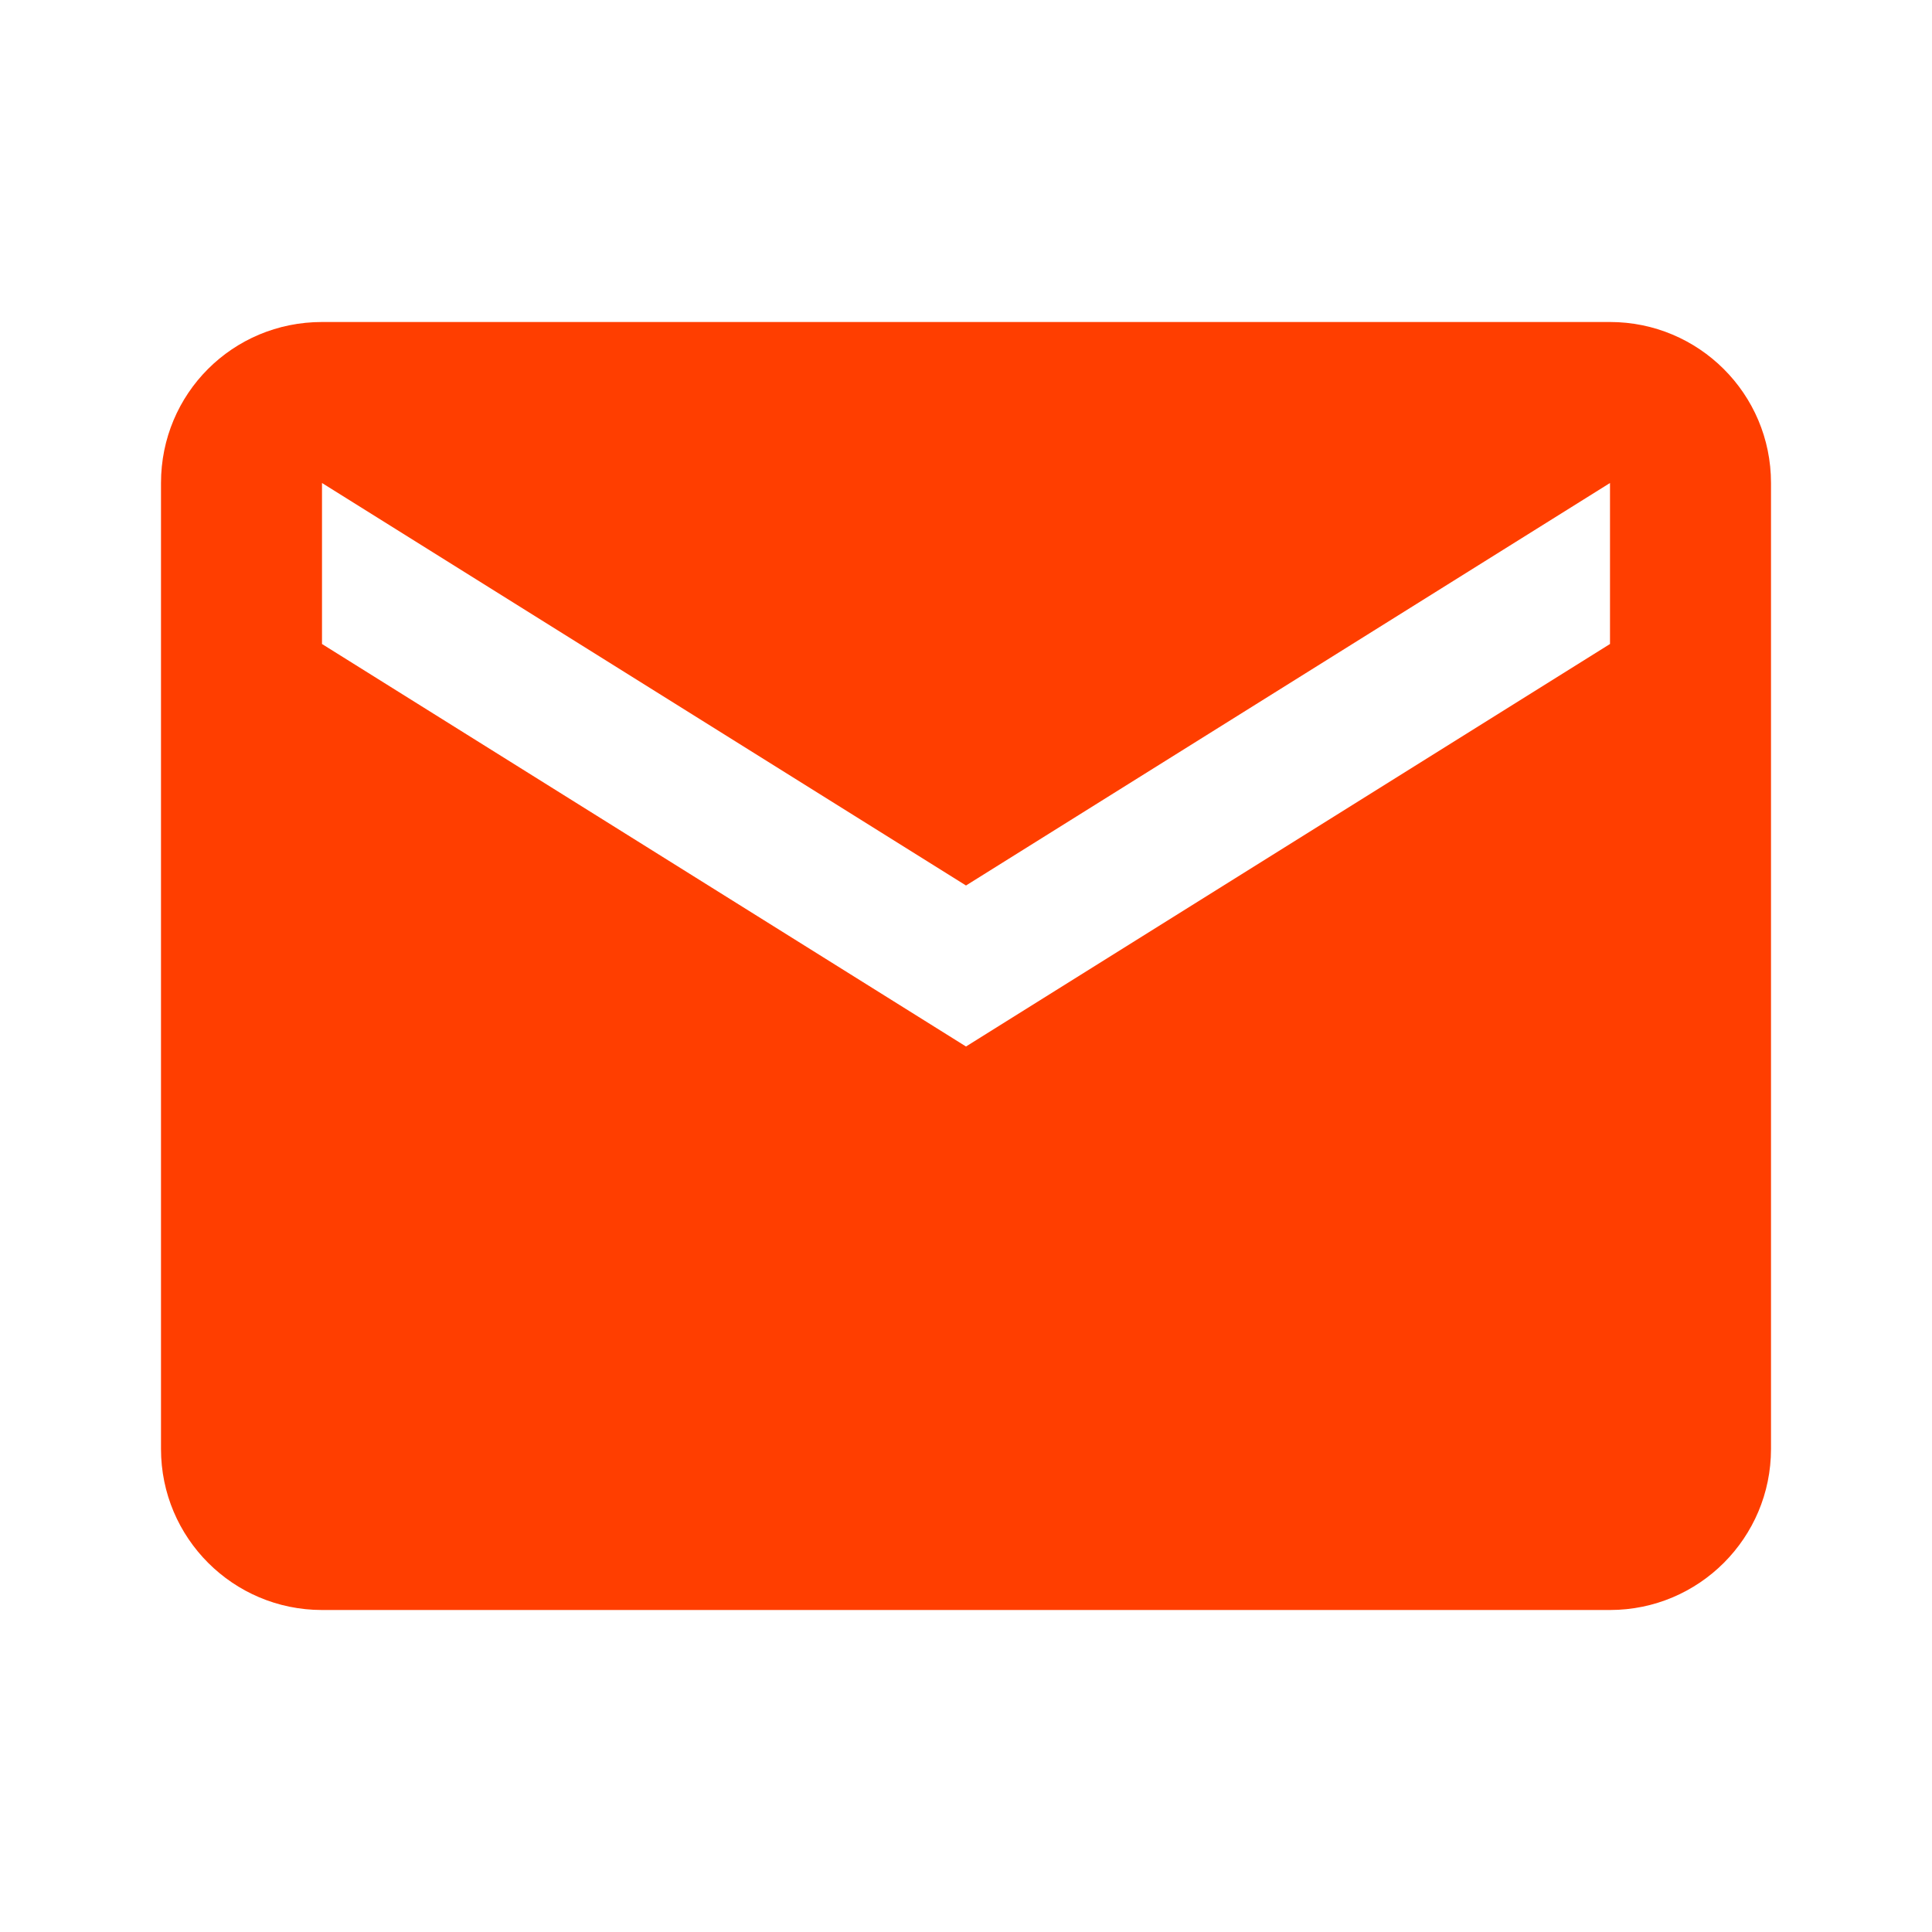
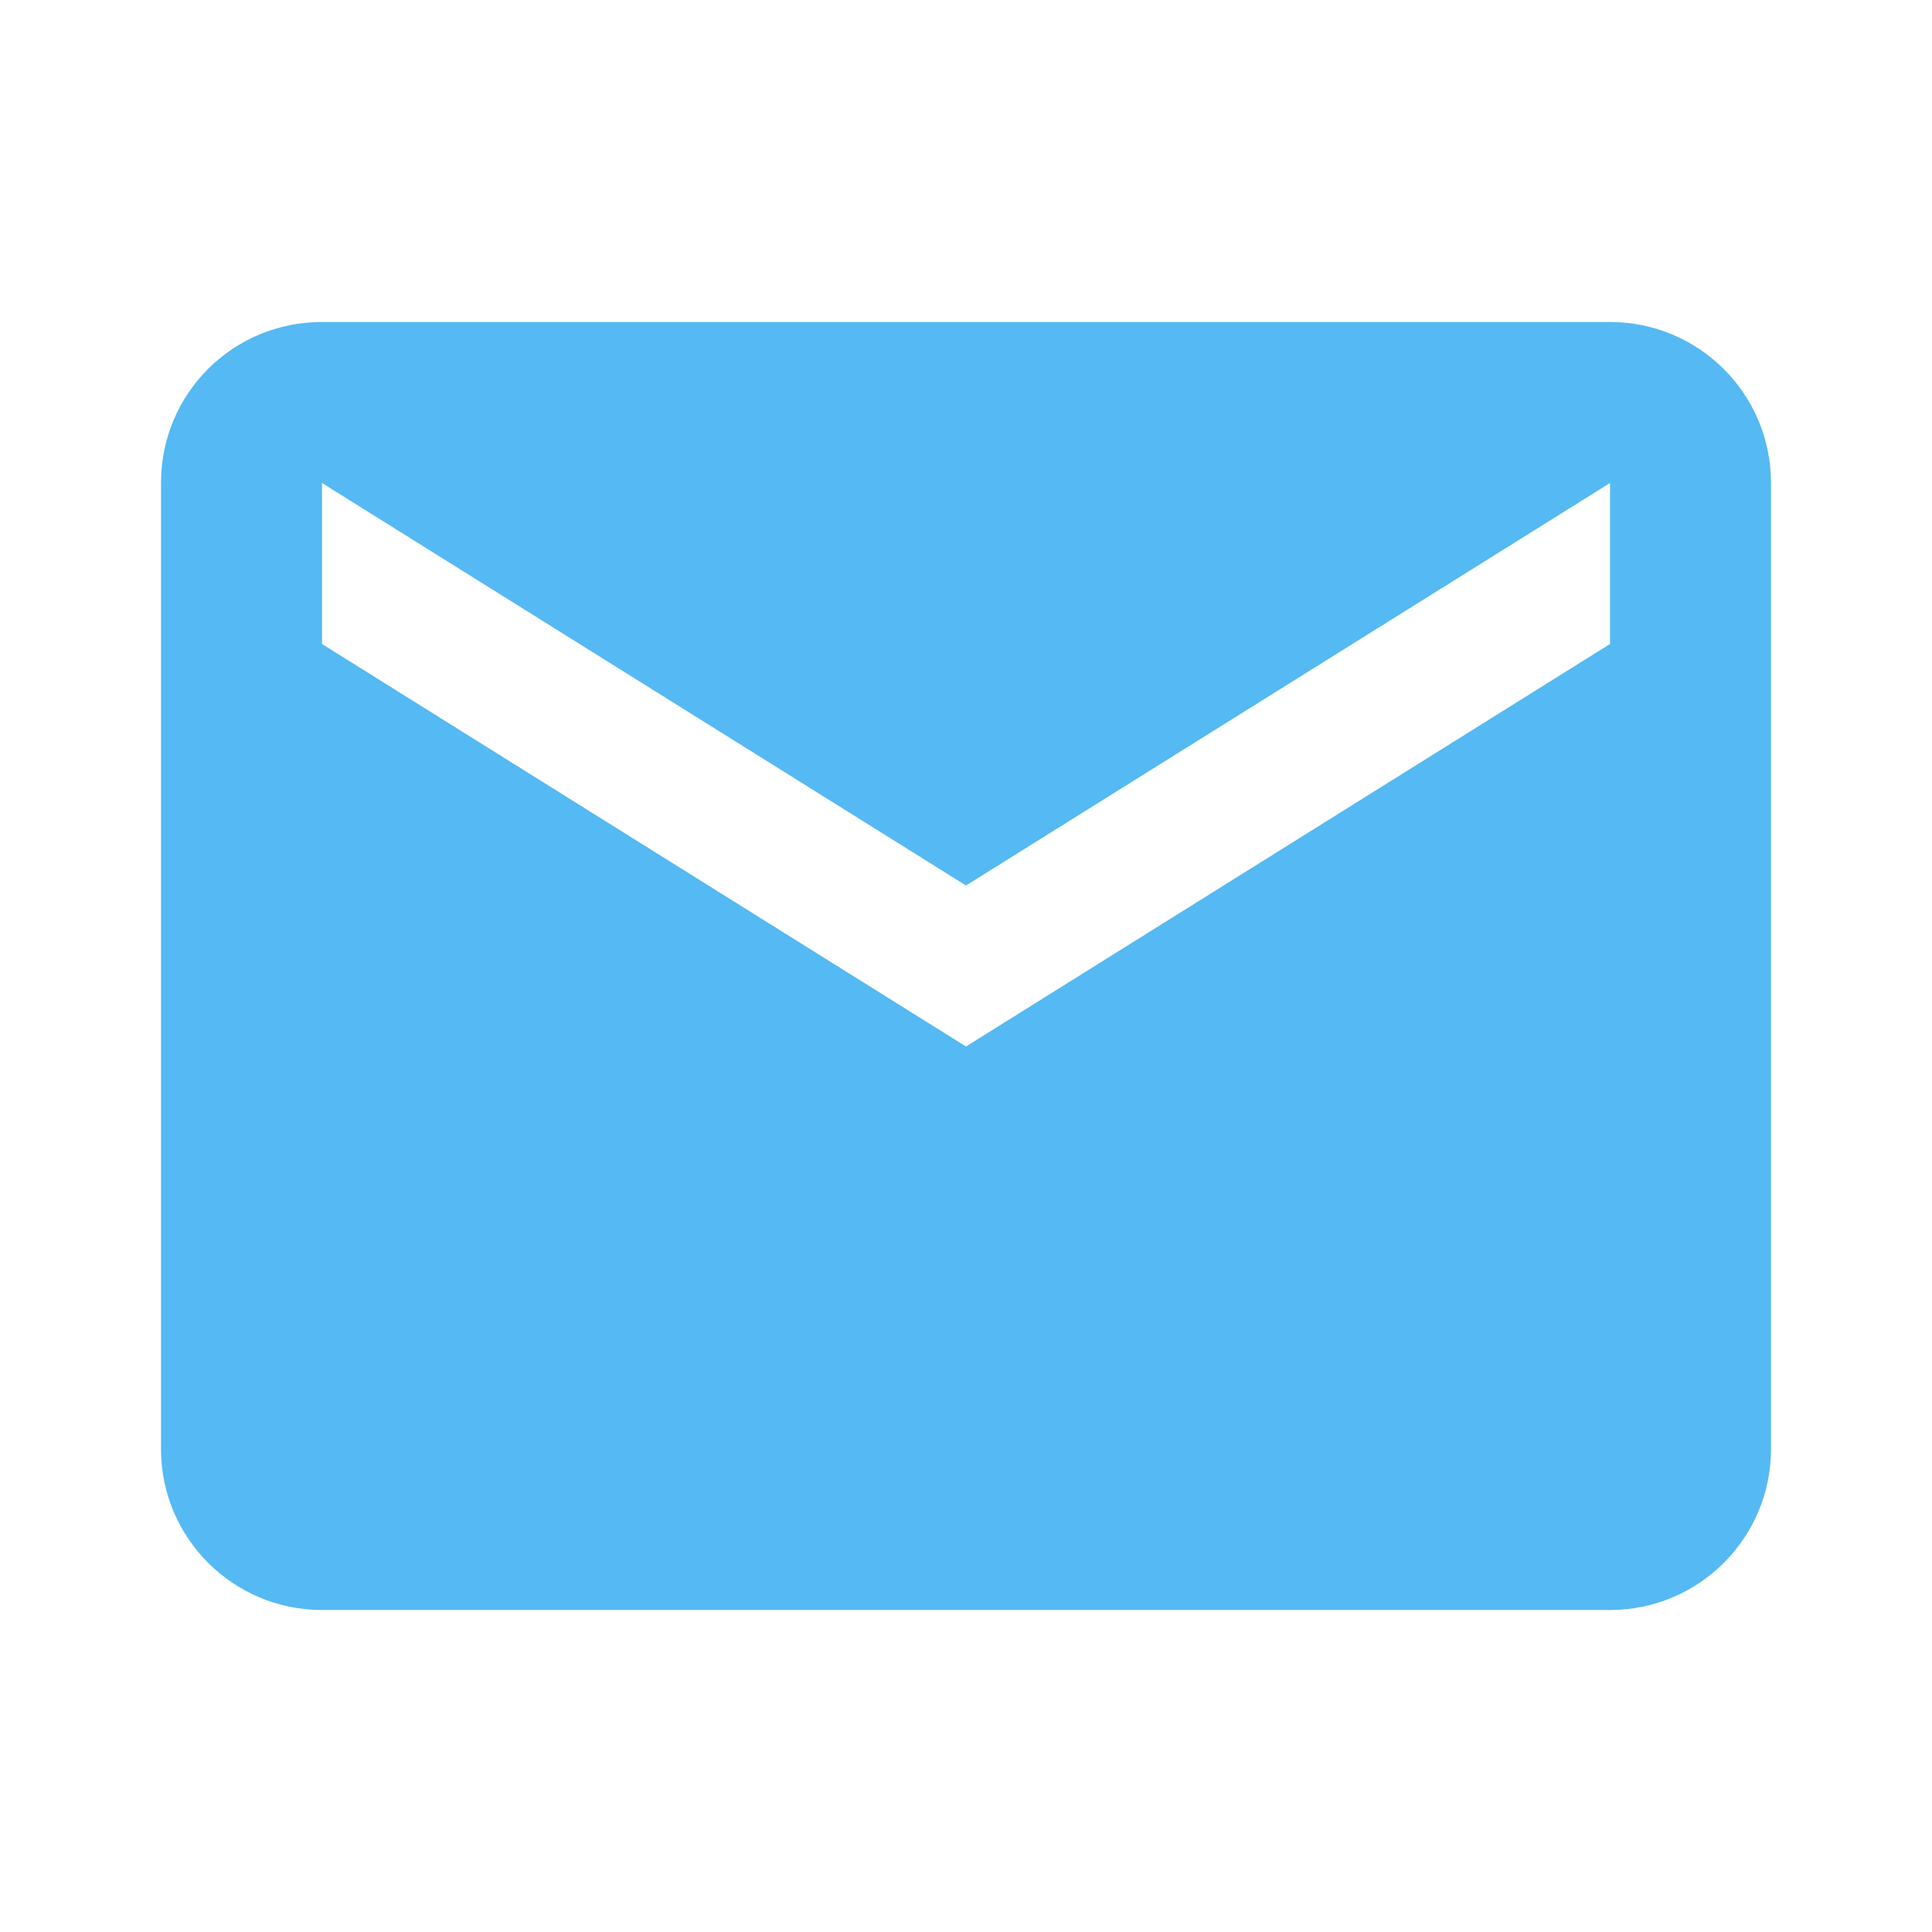
<svg xmlns="http://www.w3.org/2000/svg" height="24" viewBox="0 0 24 24" width="24">
-   <path d="m20 8-8 5-8-5v-2l8 5 8-5m0-2h-16c-1.11 0-2 .89-2 2v12a2 2 0 0 0 2 2h16a2 2 0 0 0 2-2v-12c0-1.11-.9-2-2-2z" fill="#ff3e00" />
+   <path d="m20 8-8 5-8-5v-2l8 5 8-5m0-2h-16c-1.11 0-2 .89-2 2v12a2 2 0 0 0 2 2h16a2 2 0 0 0 2-2v-12c0-1.11-.9-2-2-2z" fill="#55b9f3" />
</svg>
